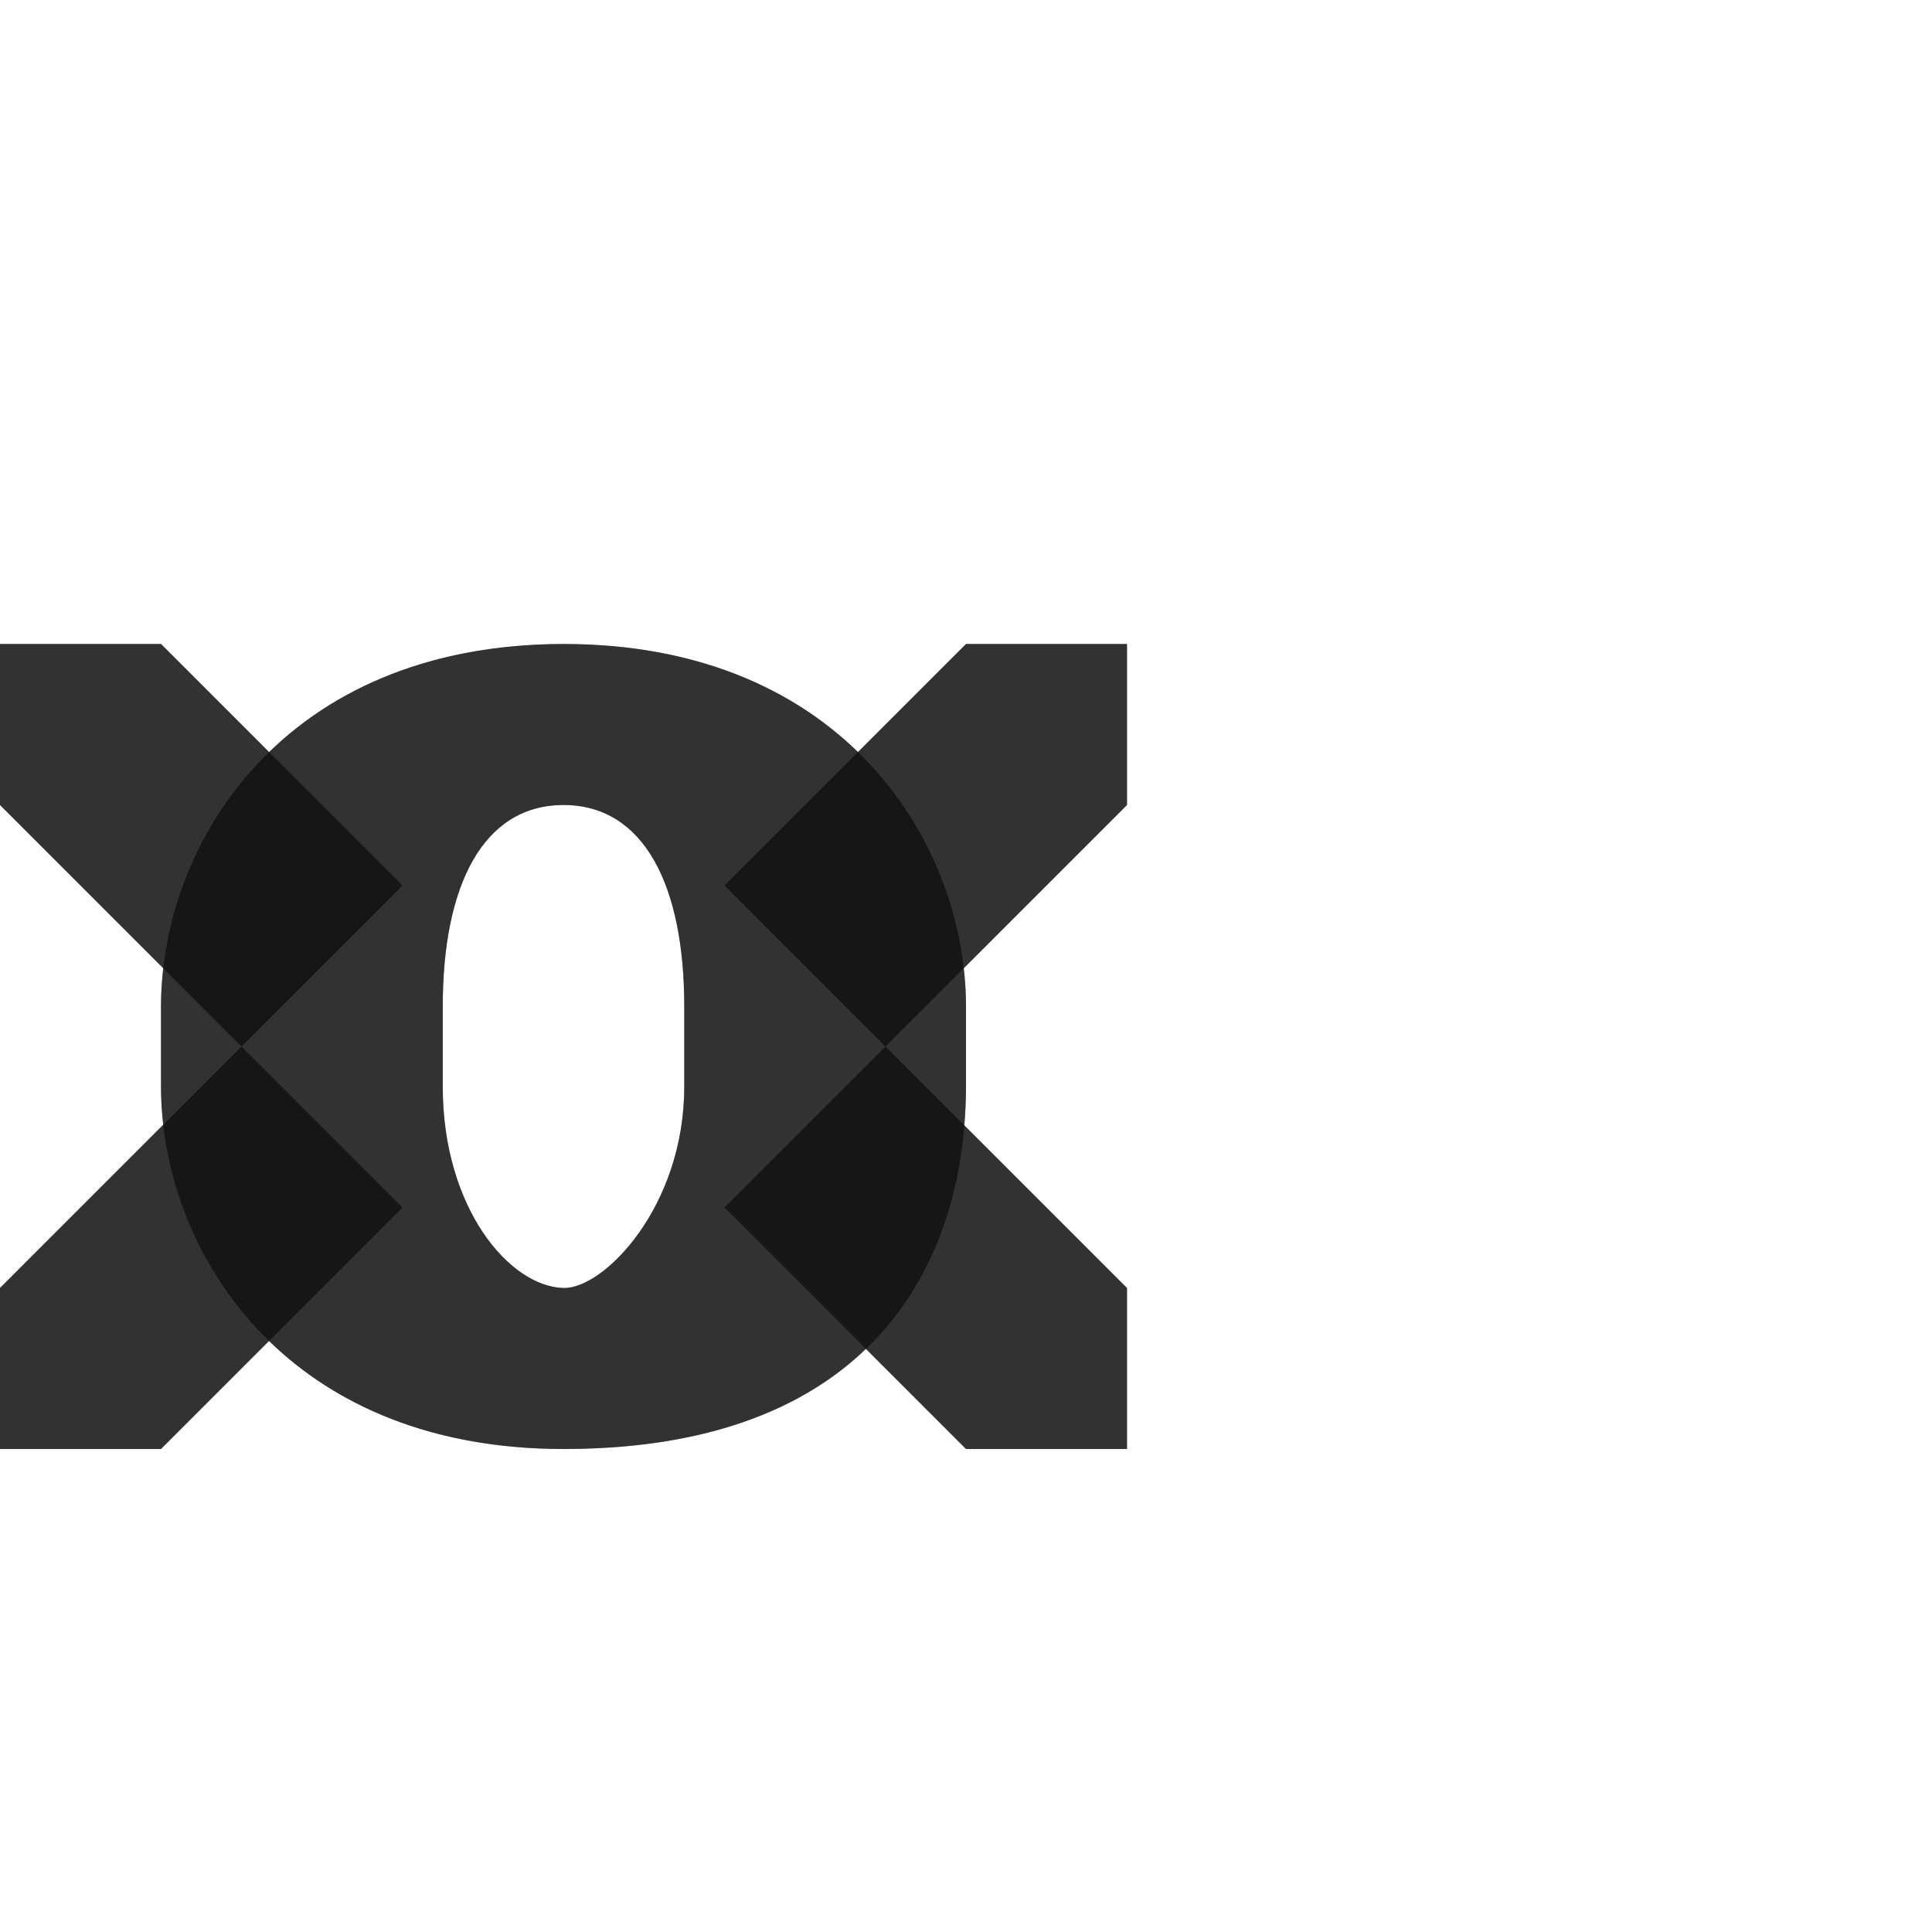
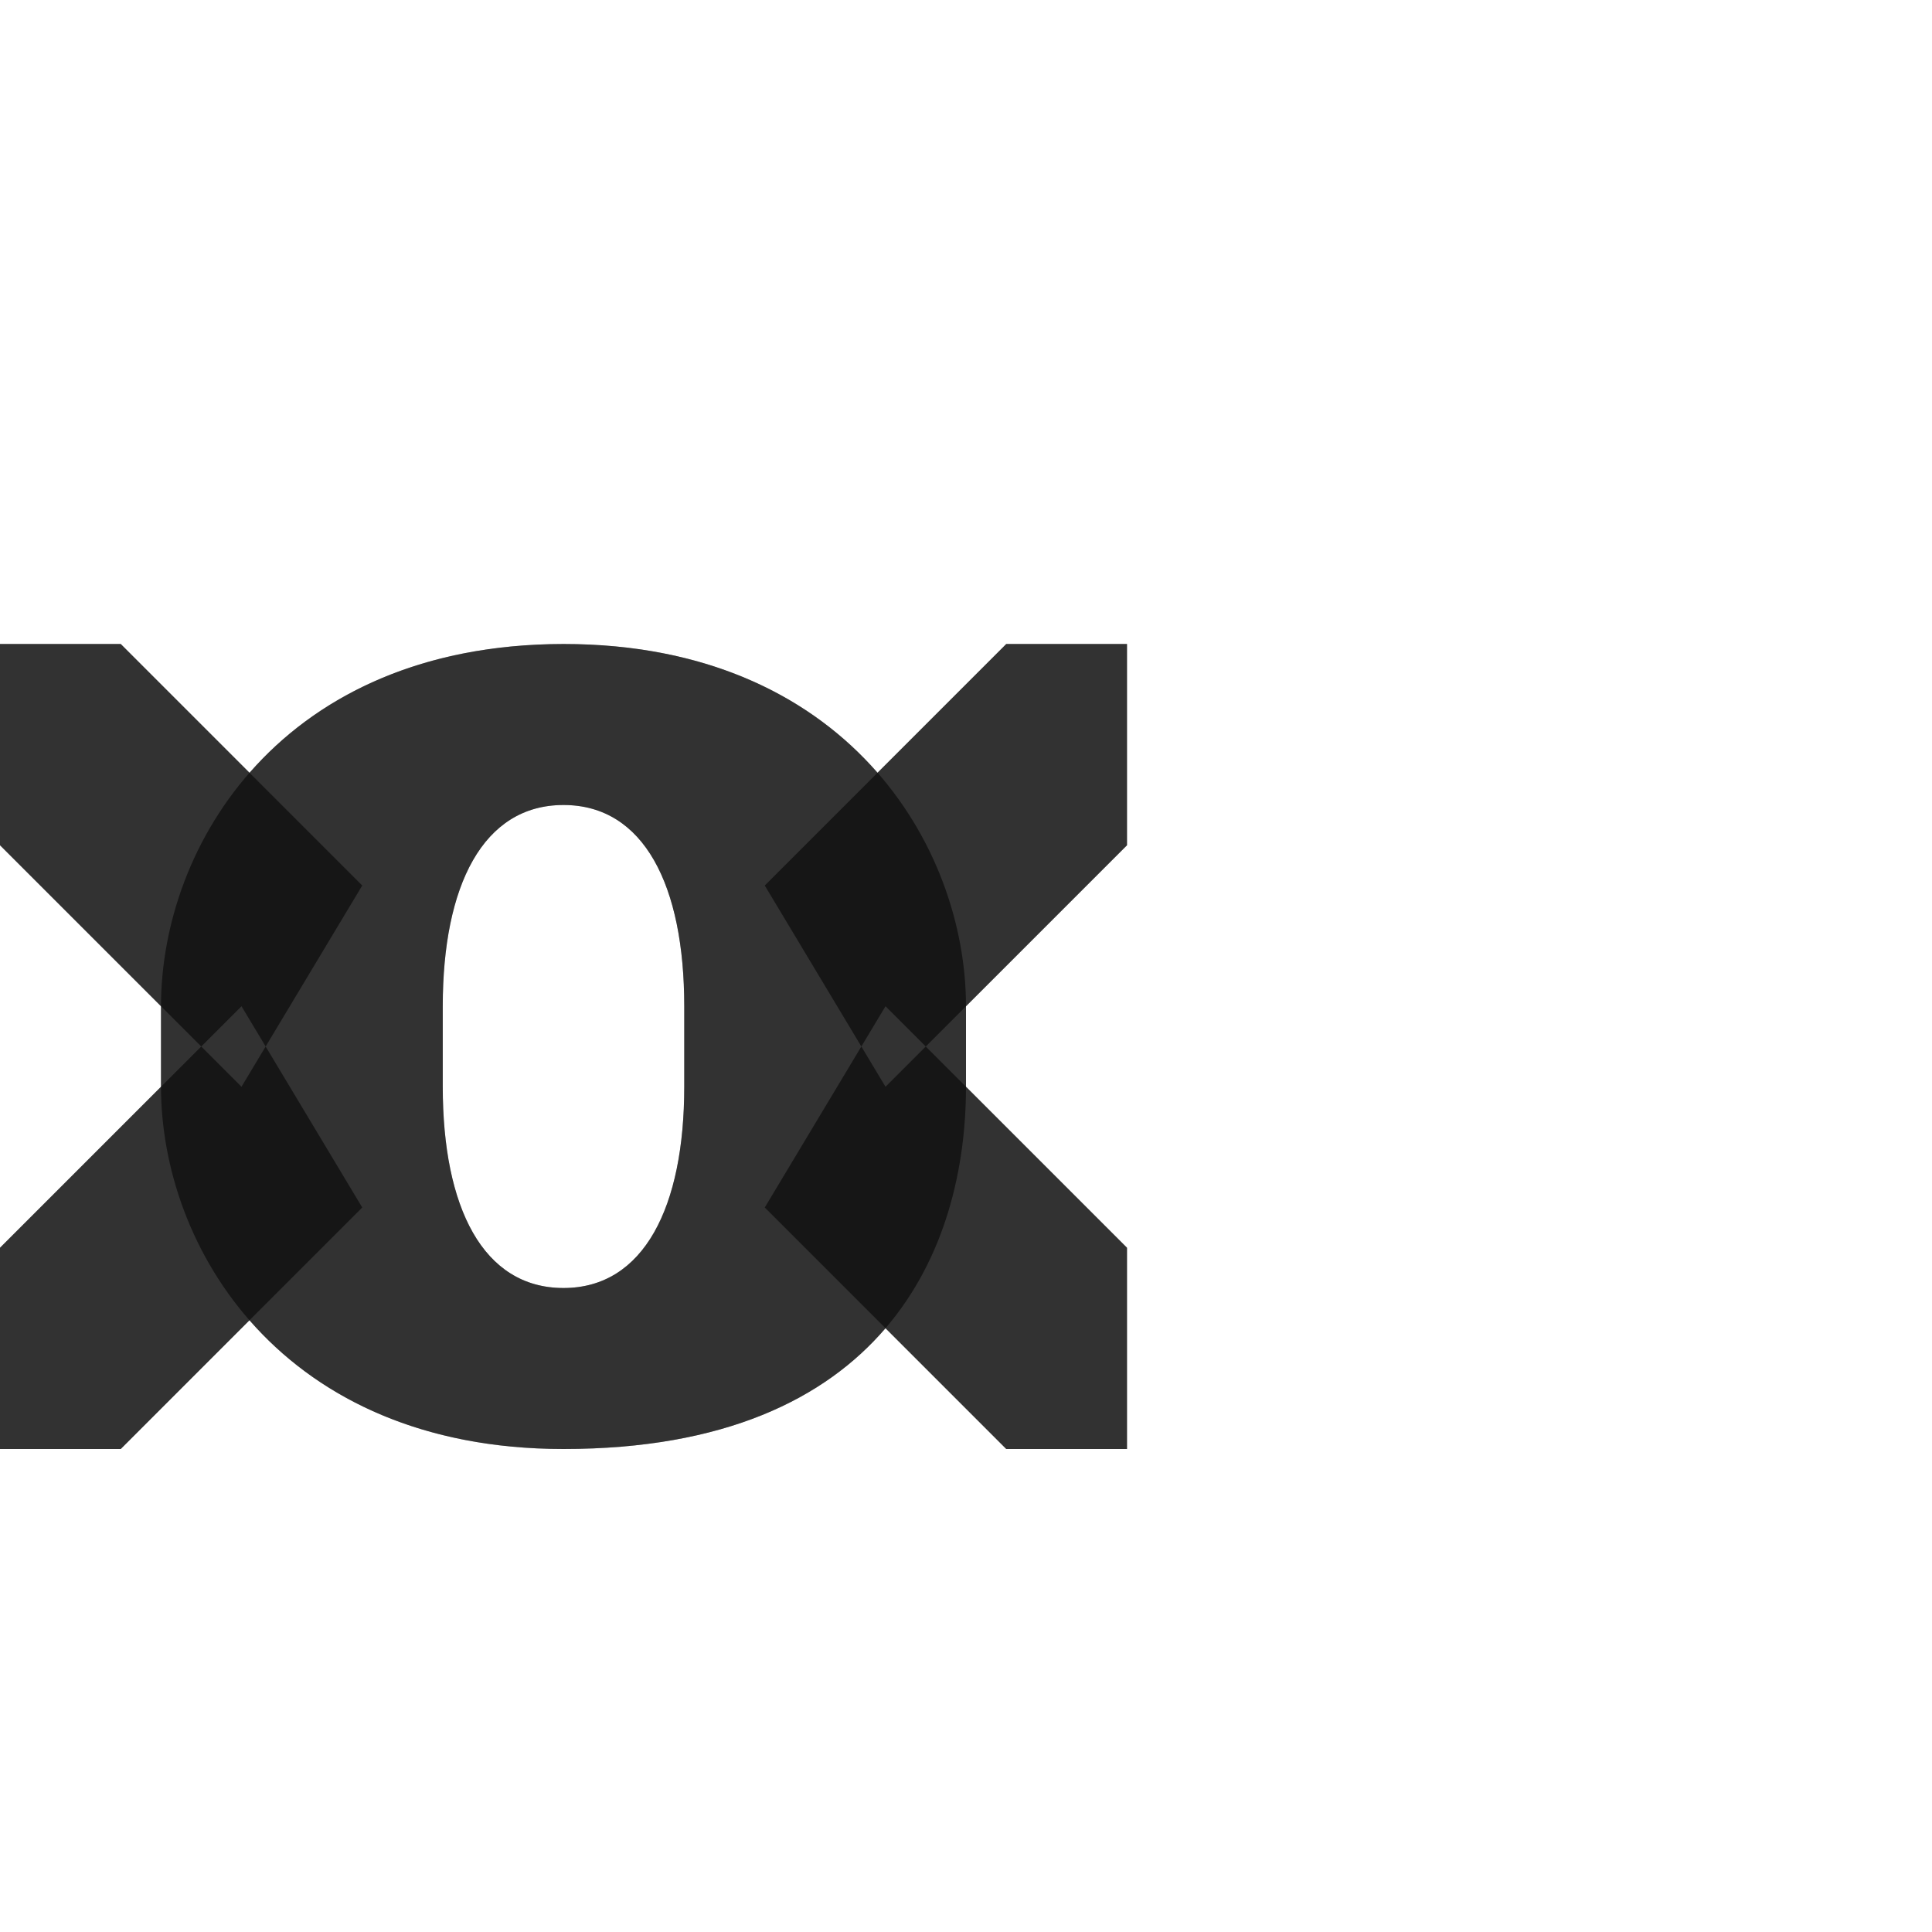
<svg xmlns="http://www.w3.org/2000/svg" width="1200" height="1200" viewBox="0 0 1200 1200" version="1.1" id="svg1" xml:space="preserve">
  <defs id="defs1" />
  <g id="layer1">
-     <path id="path2" style="fill:#000000;fill-opacity:0.555;fill-rule:evenodd;stroke-width:1" d="M 600,625 C 600,525 525,400 350,400 175,400.185 100,525 100,625 v 50 c 0,100 75,225 250,225 200,0 250,-125 250,-225 z m -325,0 c 0,-75 25,-125 75,-125 50,0 75,50 75,125 v 50 c 0,74.614 -50.009,125.665 -75,125 -33.808,-0.899 -75,-50 -75,-125 z" />
-     <path id="path736-3-4" style="fill:#000000;fill-rule:evenodd;stroke:none;stroke-width:1px;stroke-linecap:butt;stroke-linejoin:miter;stroke-opacity:1;fill-opacity:0.555" d="M 700,900 H 600 L 450,750 550,650 700,800 Z M 0,900 H 100 L 250,750 150,650 0,800 Z M 700,400 H 600 L 450,550 550,650 700,500 Z M 0,400 H 100 L 250,550 150,650 0,500 Z" />
-     <path id="path2-7" style="fill:#000000;fill-opacity:0.555;fill-rule:evenodd;stroke-width:1" d="M 0 400 L 0 500 L 101.414 601.414 C 100.505 609.375 100 617.267 100 625 L 100 675 C 100 682.733 100.504 690.625 101.412 698.588 L 0 800 L 0 900 L 100 900 L 167.1 832.9 C 207.763 872.463 267.865 900 350 900 C 439.911 900 499.434 874.698 537.801 837.801 L 600 900 L 700 900 L 700 800 L 598.902 698.902 C 599.563 690.838 600 682.83 600 675 L 600 625 C 600 617.267 599.496 609.375 598.588 601.412 L 700 500 L 700 400 L 600 400 L 532.9 467.1 C 492.237 427.537 432.135 400 350 400 C 267.89 400.087 207.799 427.613 167.137 467.137 L 100 400 L 0 400 z M 350 500 C 400 500 425 550 425 625 L 425 675 C 425 749.614 374.991 800.665 350 800 C 316.192 799.101 275 750 275 675 L 275 625 C 275 550 300 500 350 500 z " />
+     <path id="path2" style="fill:#000000;fill-opacity:0.555;fill-rule:evenodd;stroke-width:1" d="M 600,625 C 600,525 525,400 350,400 175,400.185 100,525 100,625 v 50 c 0,100 75,225 250,225 200,0 250,-125 250,-225 z m -325,0 c 0,-75 25,-125 75,-125 50,0 75,50 75,125 v 50 c 0,74.614 -25,125 -75,125 -50,0 -75,-50 -75,-125 z" />
+     <path id="path736-3-4" style="fill:#000000;fill-opacity:0.555;fill-rule:evenodd;stroke:none;stroke-width:1px;stroke-linecap:butt;stroke-linejoin:miter;stroke-opacity:1" d="M 700,900 H 625 L 475,750 550,625 700,775 Z M 0,900 H 75 L 225,750 150,625 0,775 Z M 700,400 H 625 L 475,550 550,675 700,525 Z M 0,400 H 75 L 225,550 150,675 0,525 Z" />
+     <path id="path2-3" style="fill:#000000;fill-opacity:0.555;fill-rule:evenodd;stroke-width:1" d="M 0 400 L 0 525 L 100 625 L 100 675 L 0 775 L 0 900 L 75 900 L 154.98 820.02 C 195.433 866.342 259.236 900 350 900 C 450 900 512.5 868.75 550 825 L 625 900 L 700 900 L 700 775 L 600 675 L 600 625 L 700 525 L 700 400 L 625 400 L 545.02 479.98 C 504.567 433.658 440.764 400 350 400 C 259.259 400.096 195.465 433.733 155.012 480.012 L 75 400 L 0 400 z M 350 500 C 400 500 425 550 425 625 L 425 675 C 425 749.614 400 800 350 800 C 300 800 275 750 275 675 L 275 625 C 275 550 300 500 350 500 z " />
  </g>
</svg>
